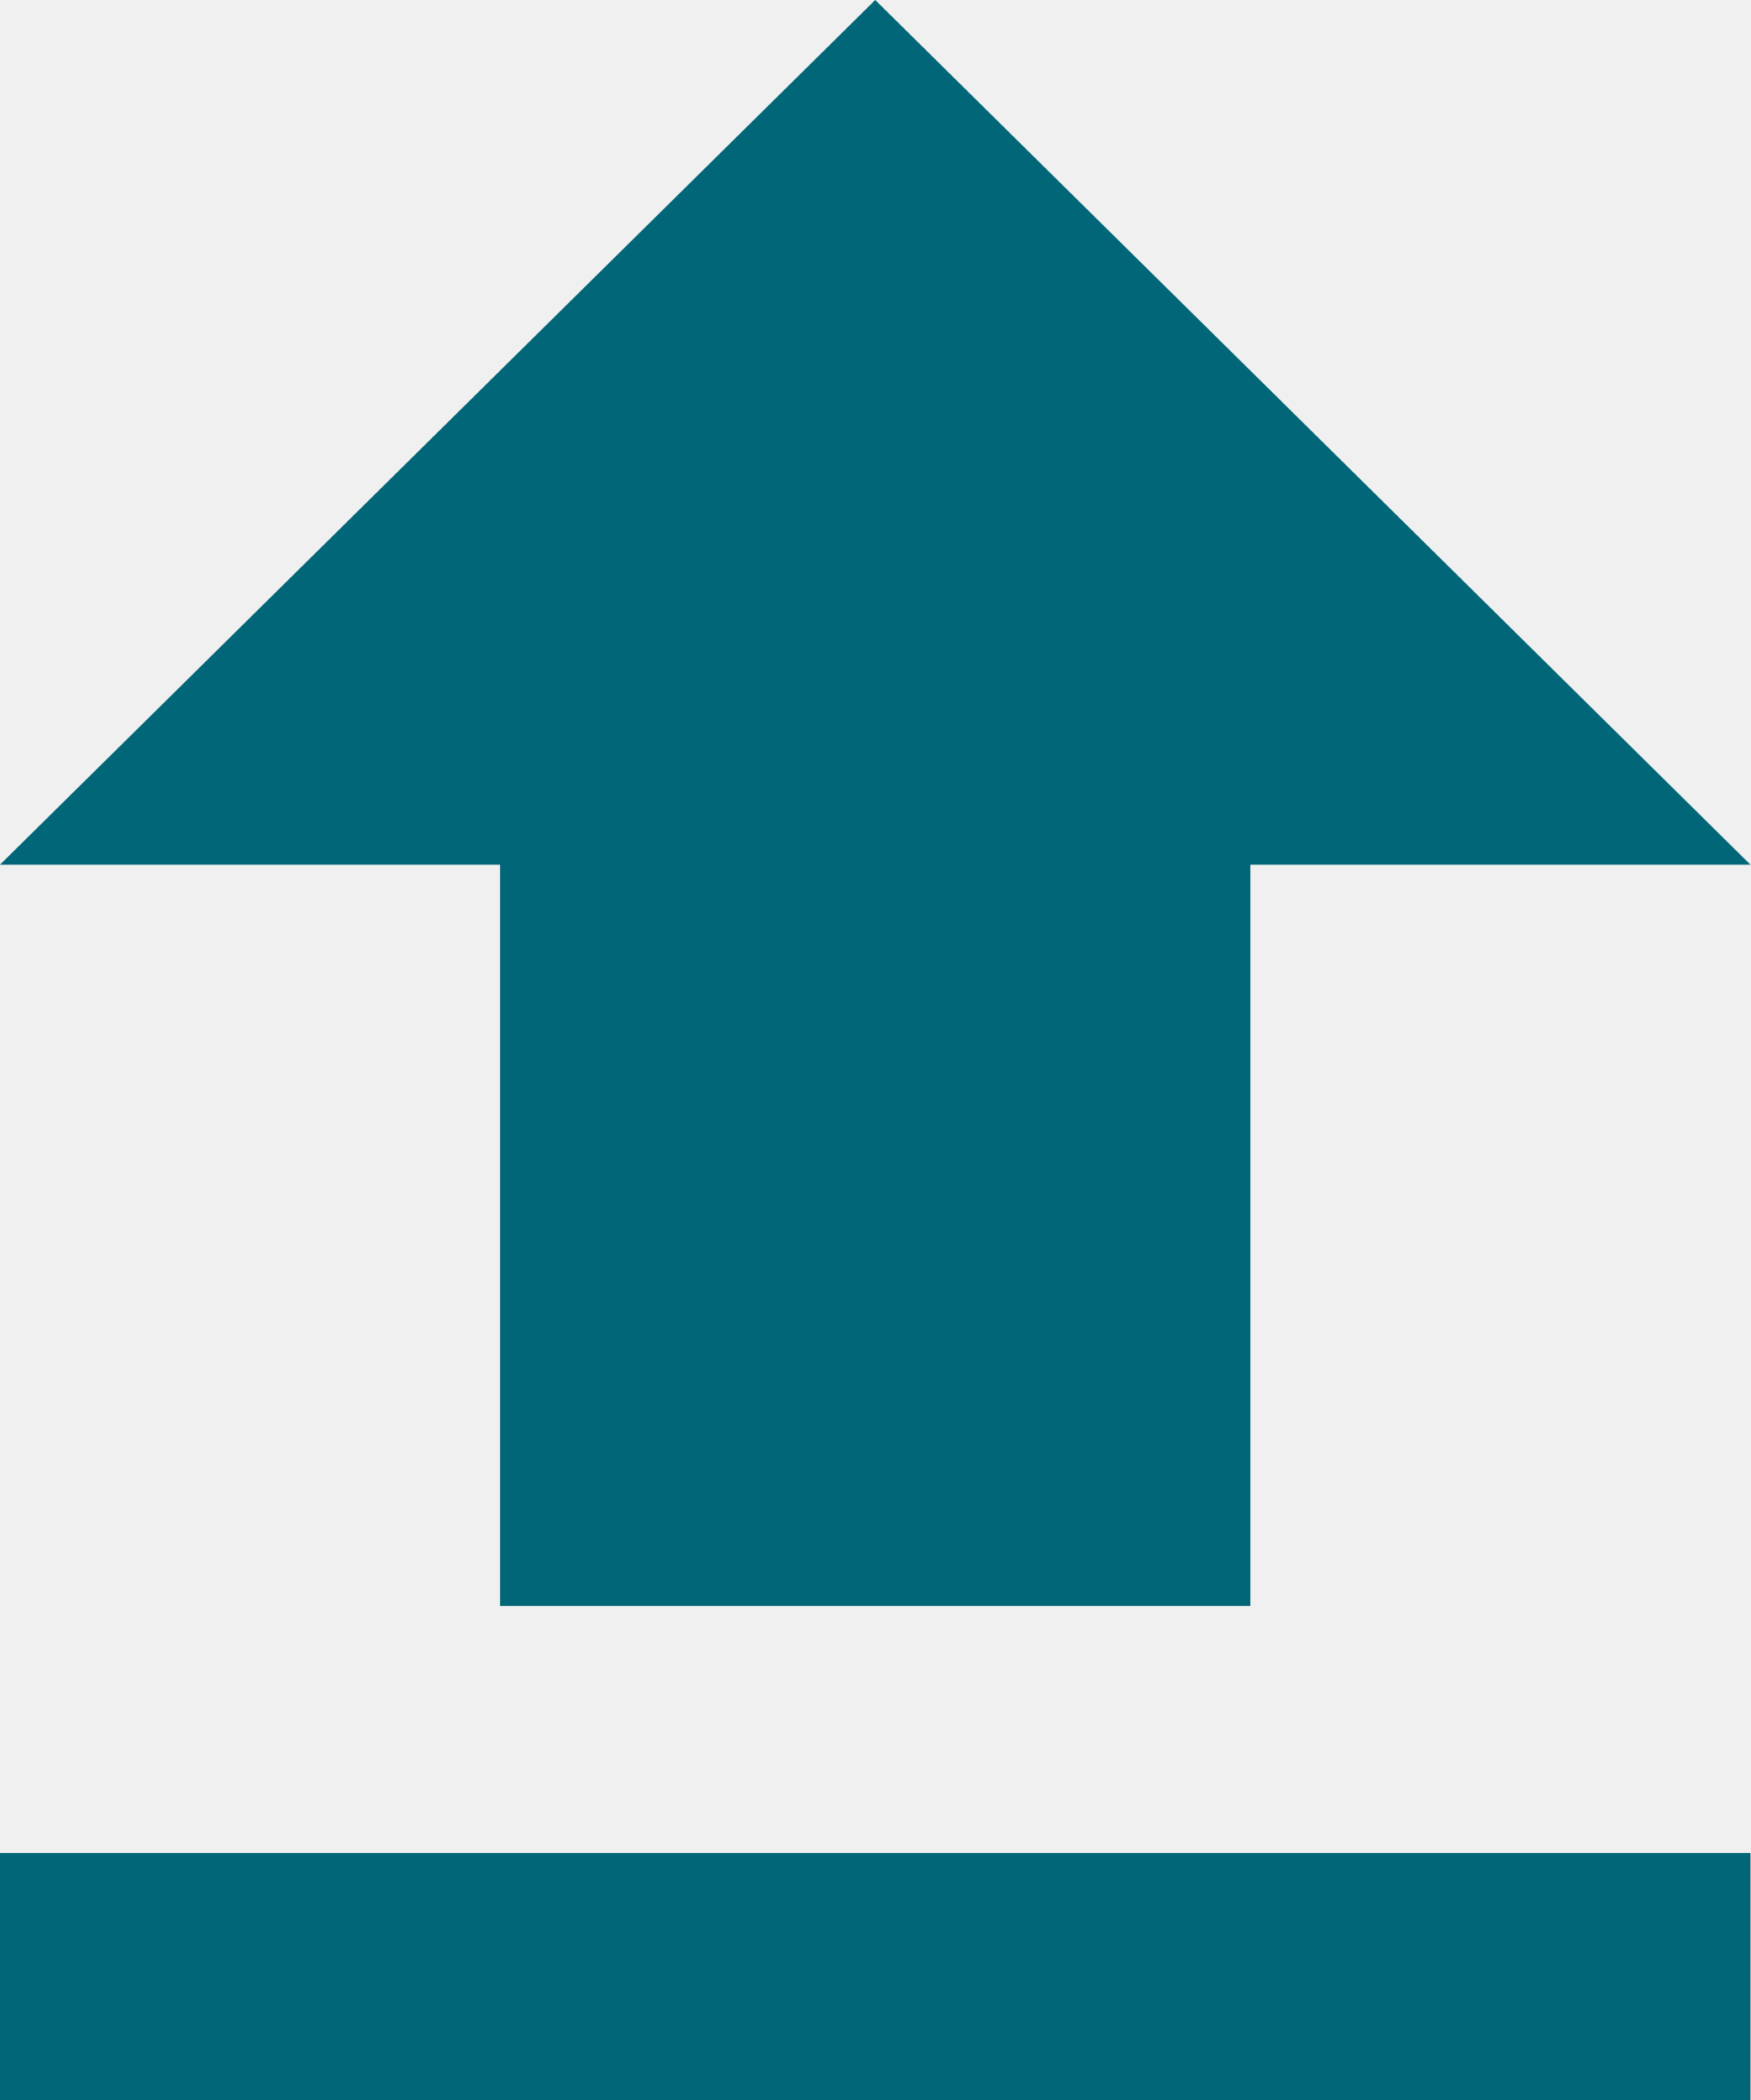
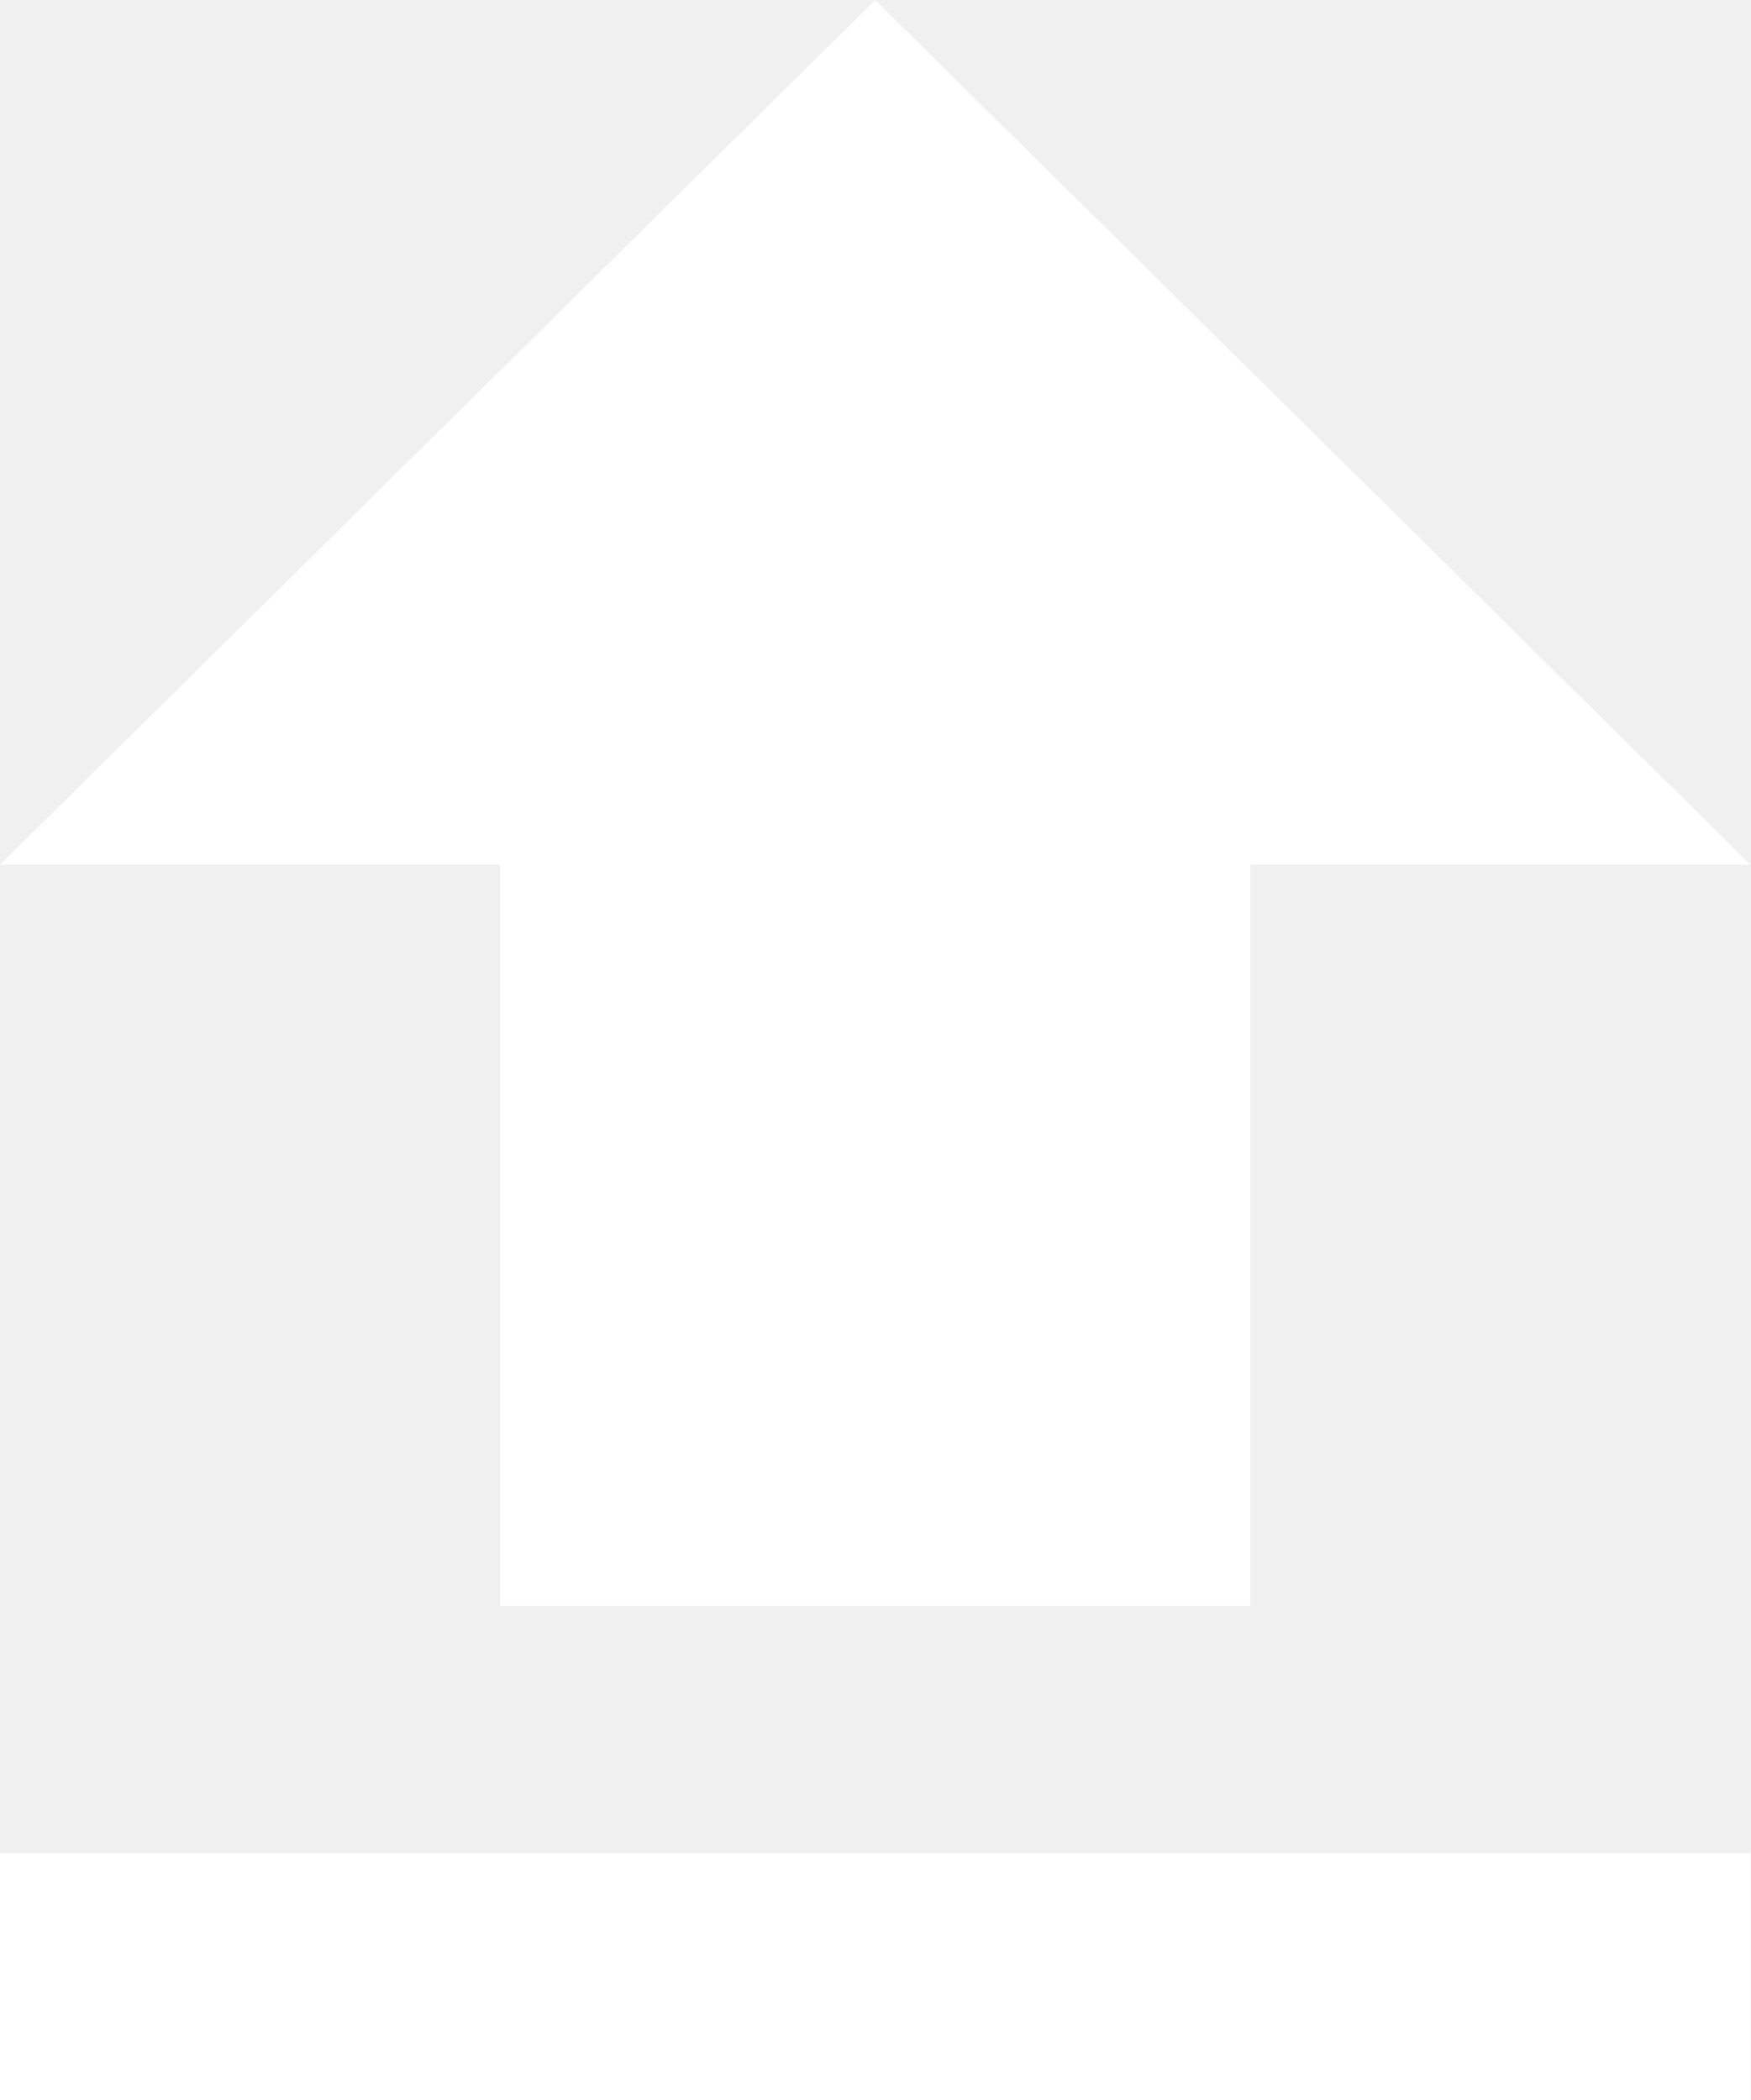
<svg xmlns="http://www.w3.org/2000/svg" width="20" height="24" viewBox="0 0 20 24" fill="none">
-   <path d="M5.714 18.353H14.286V9.882H20L10 0L0 9.882H5.714V18.353ZM0 21.177H20V24H0V21.177Z" fill="#016677" />
+   <path d="M5.714 18.353H14.286V9.882H20L10 0L0 9.882H5.714V18.353ZM0 21.177H20V24H0V21.177Z" fill="#fff" />
</svg>
